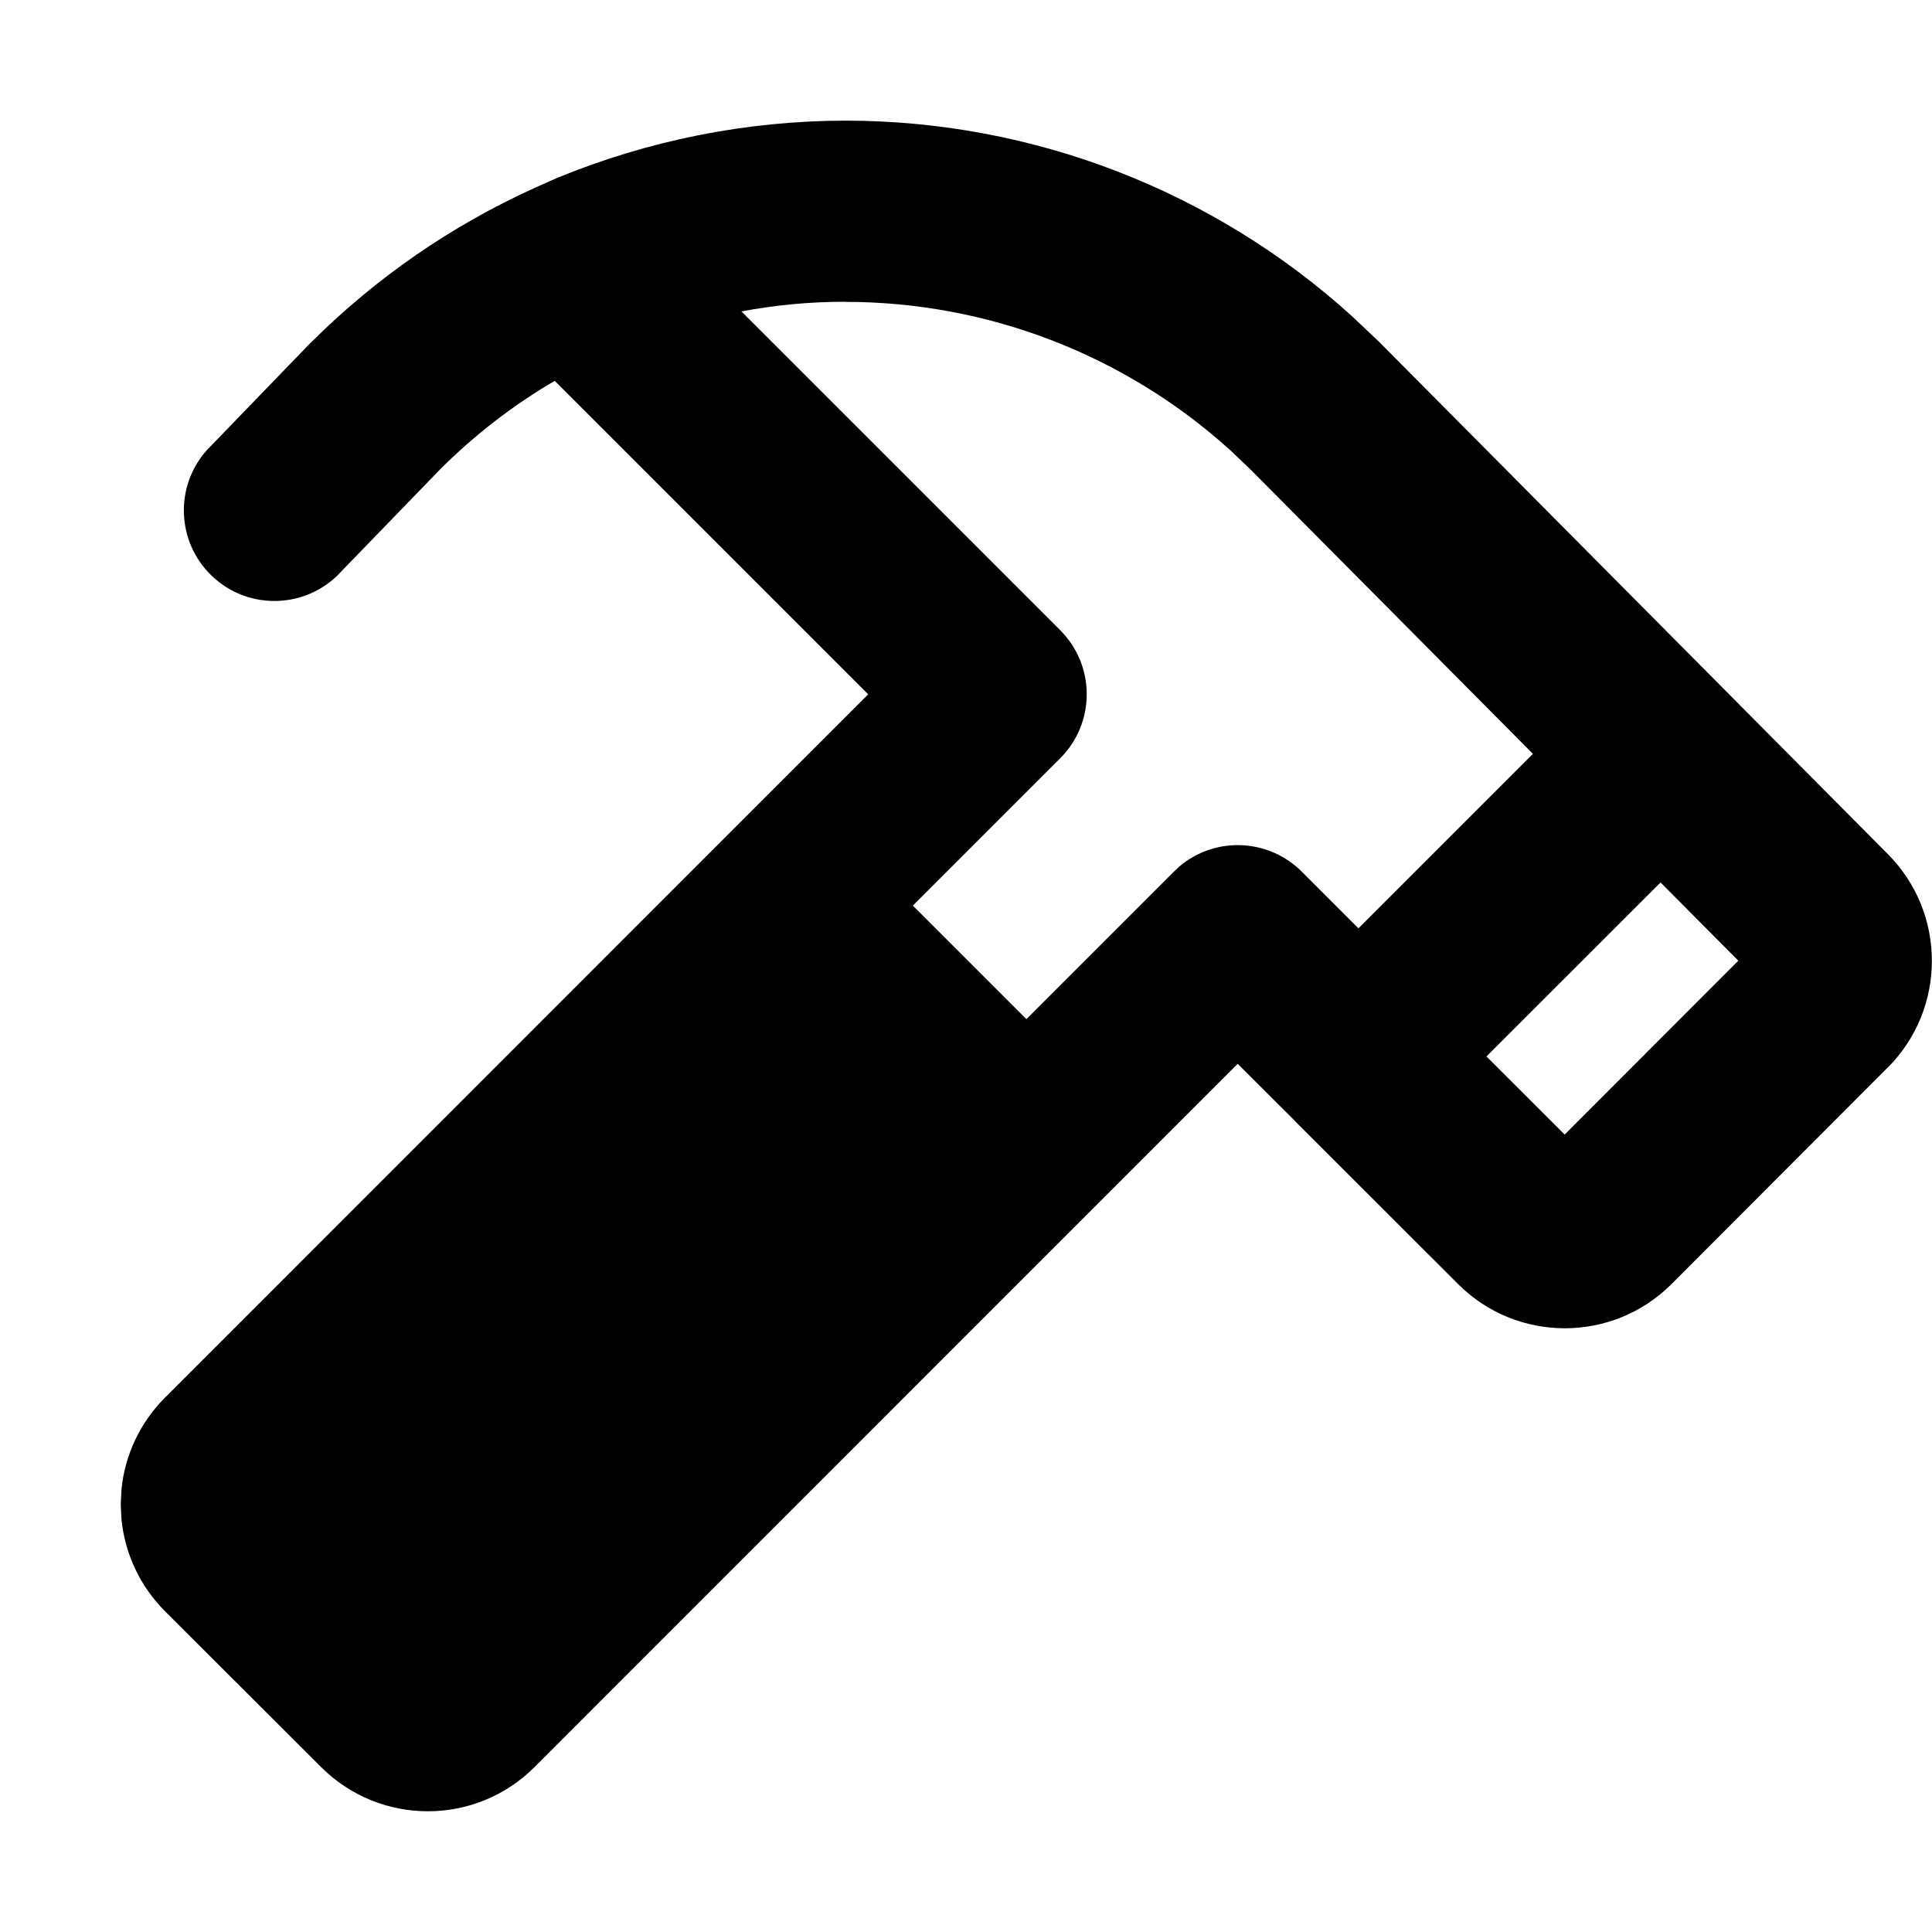
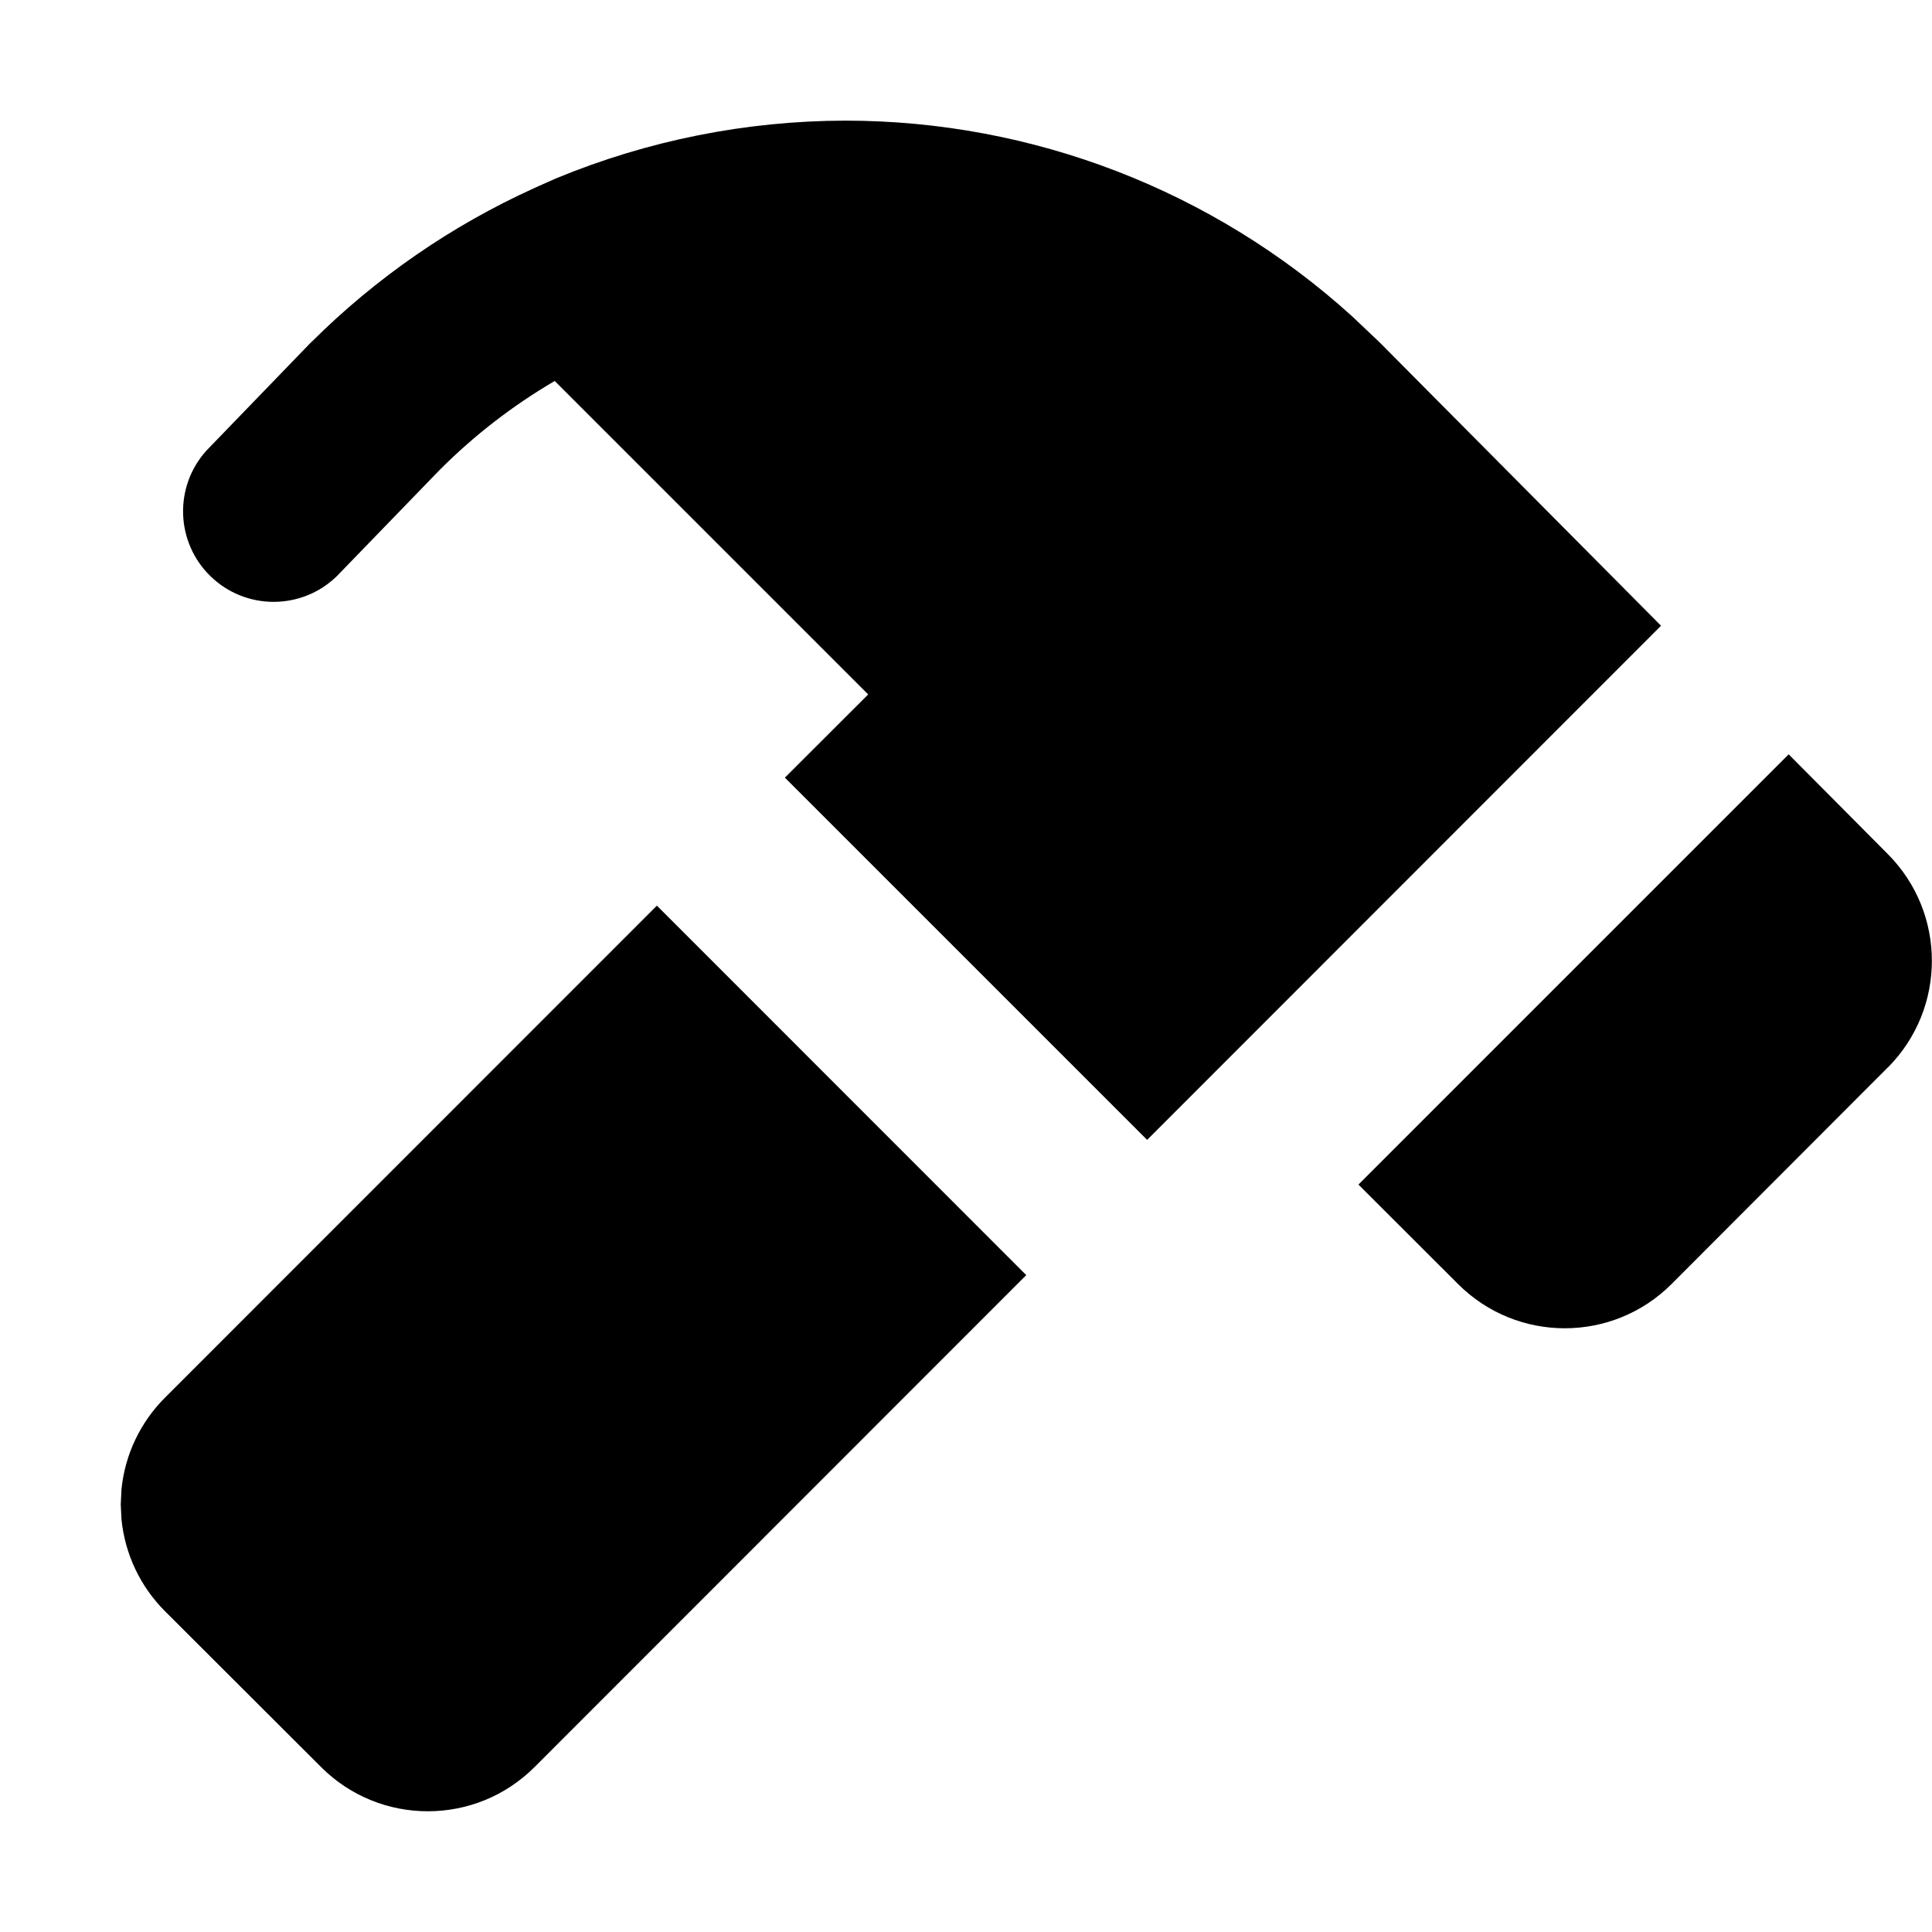
<svg xmlns="http://www.w3.org/2000/svg" viewBox="0 0 16 16">
-   <path d="M7 .999a6.25 6.25 0 0 1 4.197 1.62l.223.211.002.002 4.212 4.241a1.253 1.253 0 0 1 0 1.768V8.84l-1.791 1.794a1.25 1.25 0 0 1-1.768 0l-1.348-1.347-.007-.007-.008-.009-.462-.461-5.823 5.824a1.25 1.25 0 0 1-1.768 0l-1.293-1.291a1.25 1.25 0 0 1-.36-.761L1 12.459l.006-.124c.028-.286.155-.555.36-.76L7.19 5.75 4.594 3.154a4.7 4.7 0 0 0-.953.737l-.852.88A.75.75 0 0 1 1.711 3.73l.86-.89.01-.009a6.3 6.3 0 0 1 1.845-1.274l.042-.019.14-.062A6.3 6.3 0 0 1 7 .999m5.31 7.75.648.647 1.438-1.44-.644-.648zM7 2.499q-.435 0-.86.08l2.64 2.64a.75.75 0 0 1 0 1.061L7.56 7.5l.94.94 1.22-1.22.056-.052a.75.75 0 0 1 1.004.05l.47.47 1.445-1.445-2.336-2.352-.17-.162A4.75 4.75 0 0 0 7 2.5" />
+   <path d="m8.499 10.56-4.072 4.074a1.25 1.25 0 0 1-1.768 0l-1.293-1.291a1.25 1.25 0 0 1-.36-.761L1 12.459l.006-.124c.028-.286.155-.555.36-.76L5.44 7.5zm7.135-3.487a1.253 1.253 0 0 1 0 1.768V8.84l-1.791 1.794a1.25 1.25 0 0 1-1.768 0l-.825-.824 3.563-3.563zM7 .999a6.25 6.25 0 0 1 4.197 1.62l.223.211.002.002 2.334 2.35L9.5 9.44l-3-3 .69-.689-2.596-2.596a4.7 4.7 0 0 0-.953.737l-.852.88A.75.75 0 0 1 1.711 3.73l.86-.89.01-.009a6.3 6.3 0 0 1 1.845-1.274l.042-.019.14-.062A6.3 6.3 0 0 1 7 .999" />
</svg>
